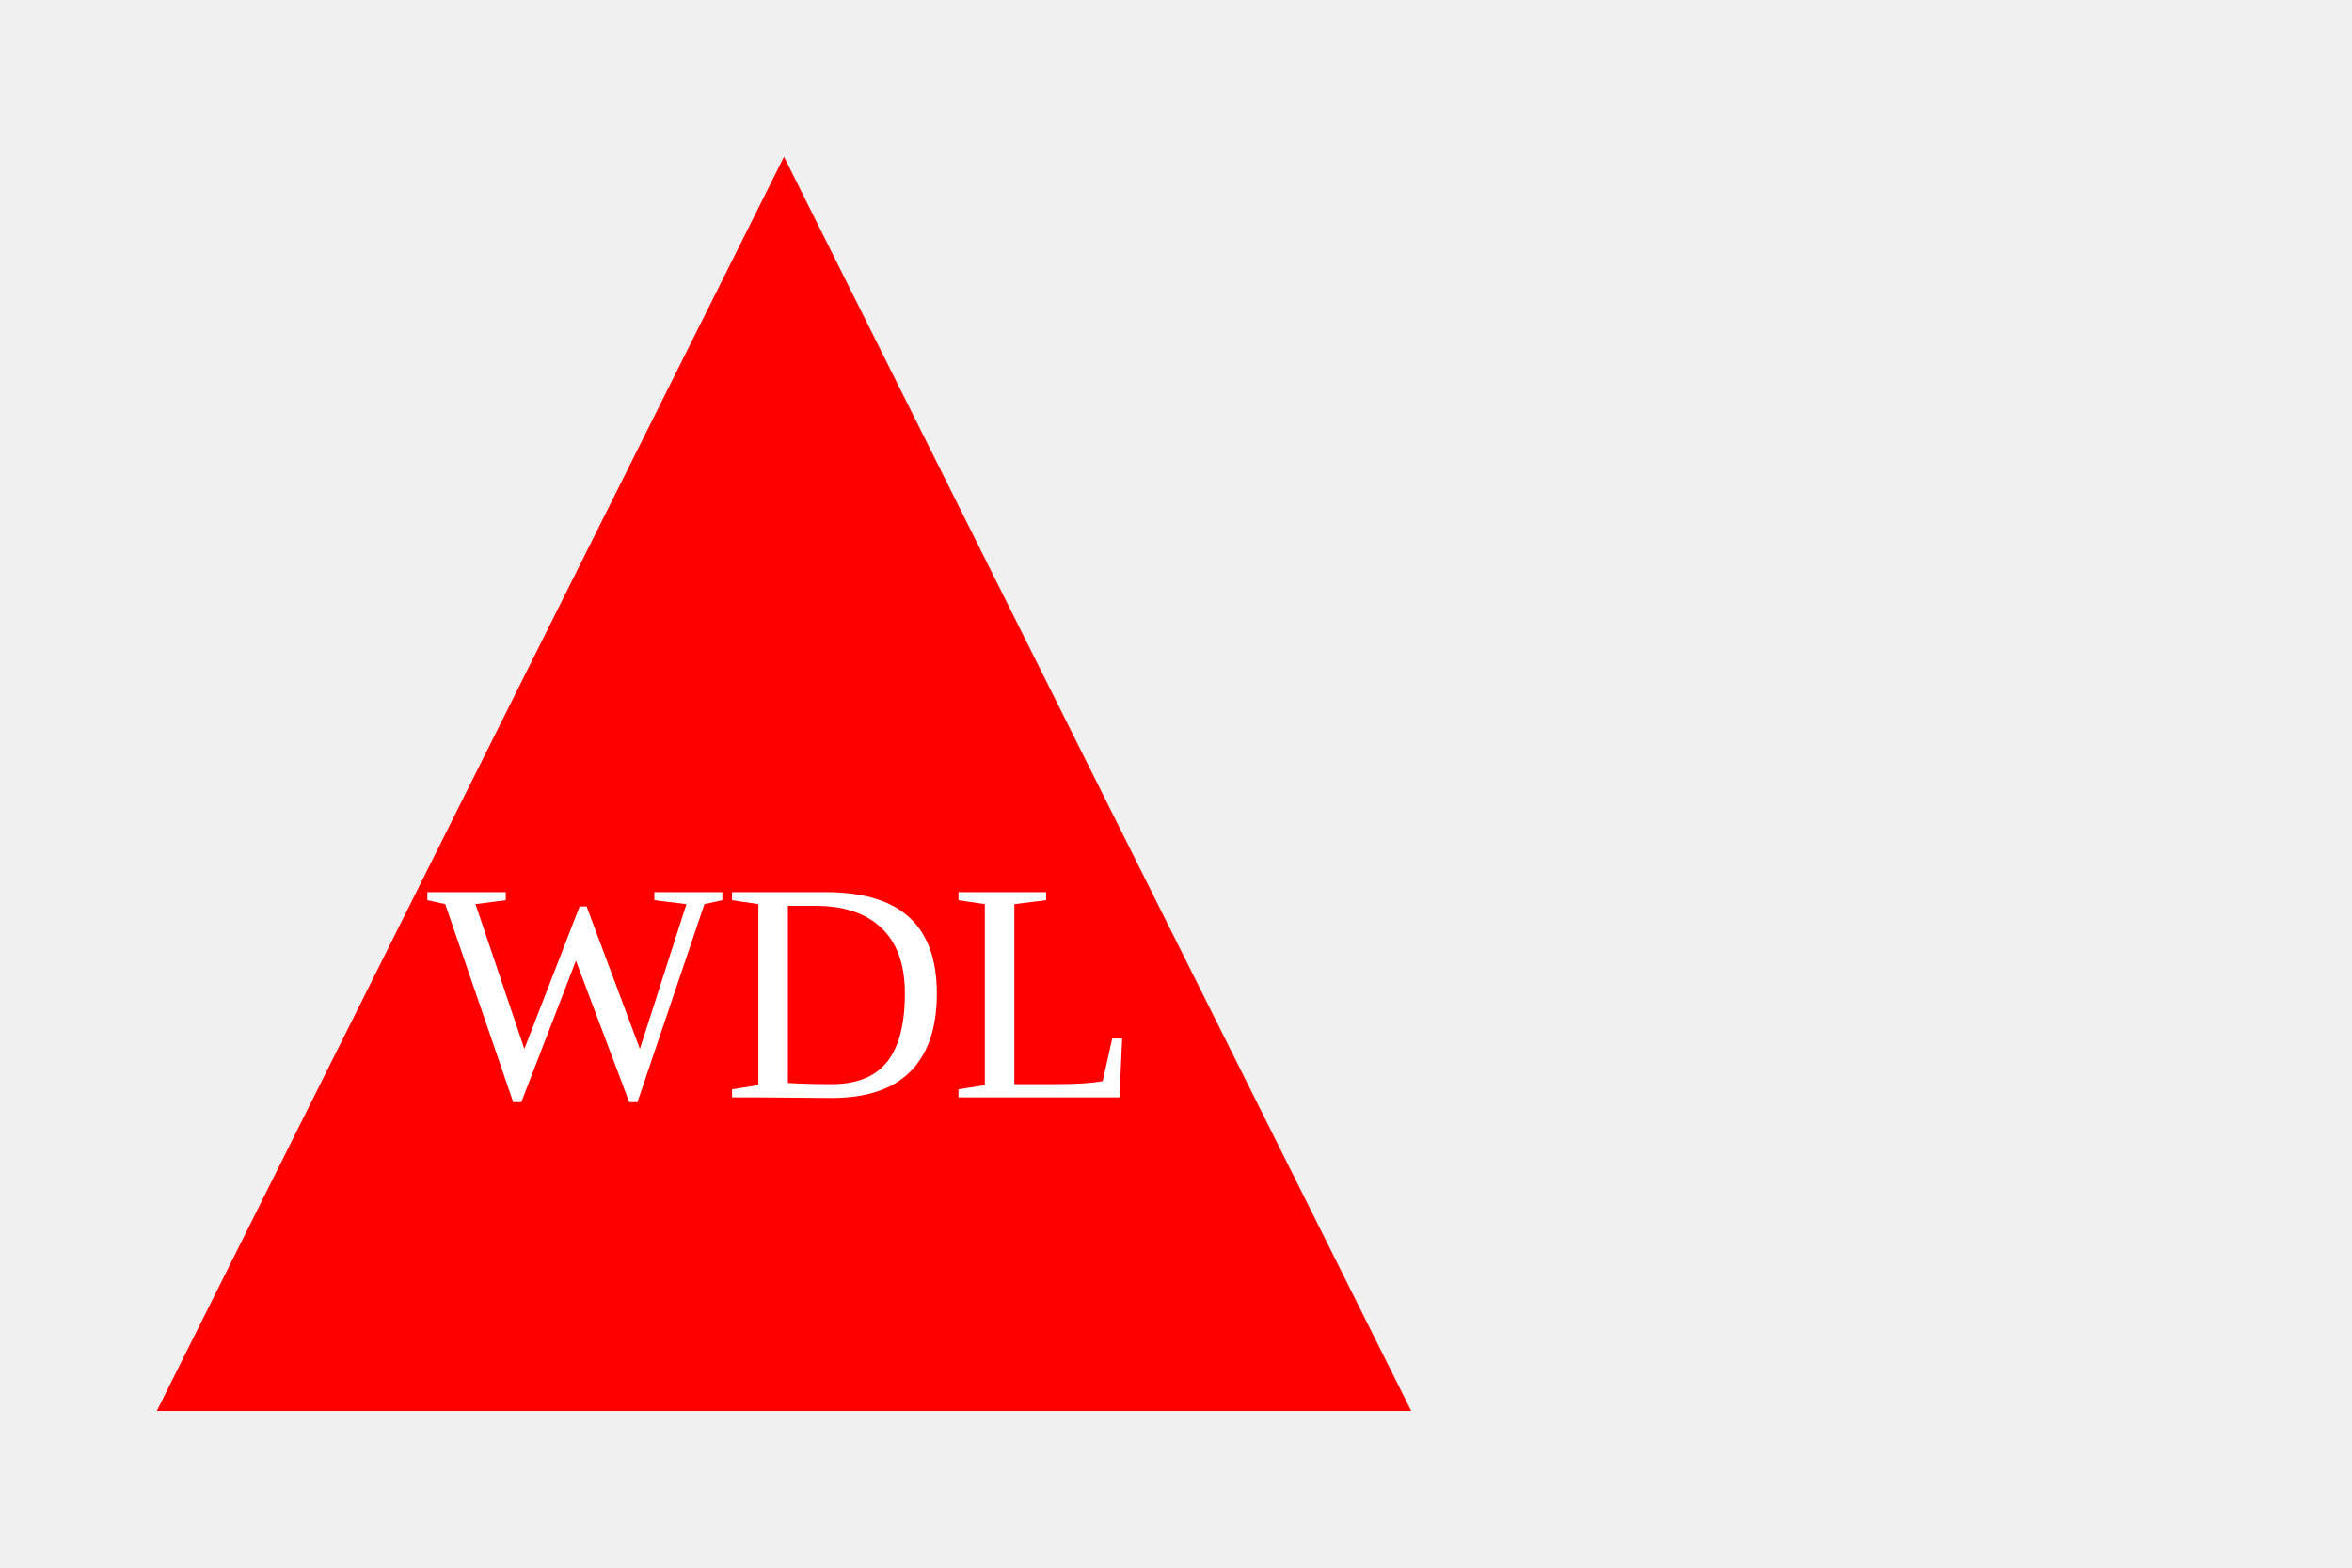
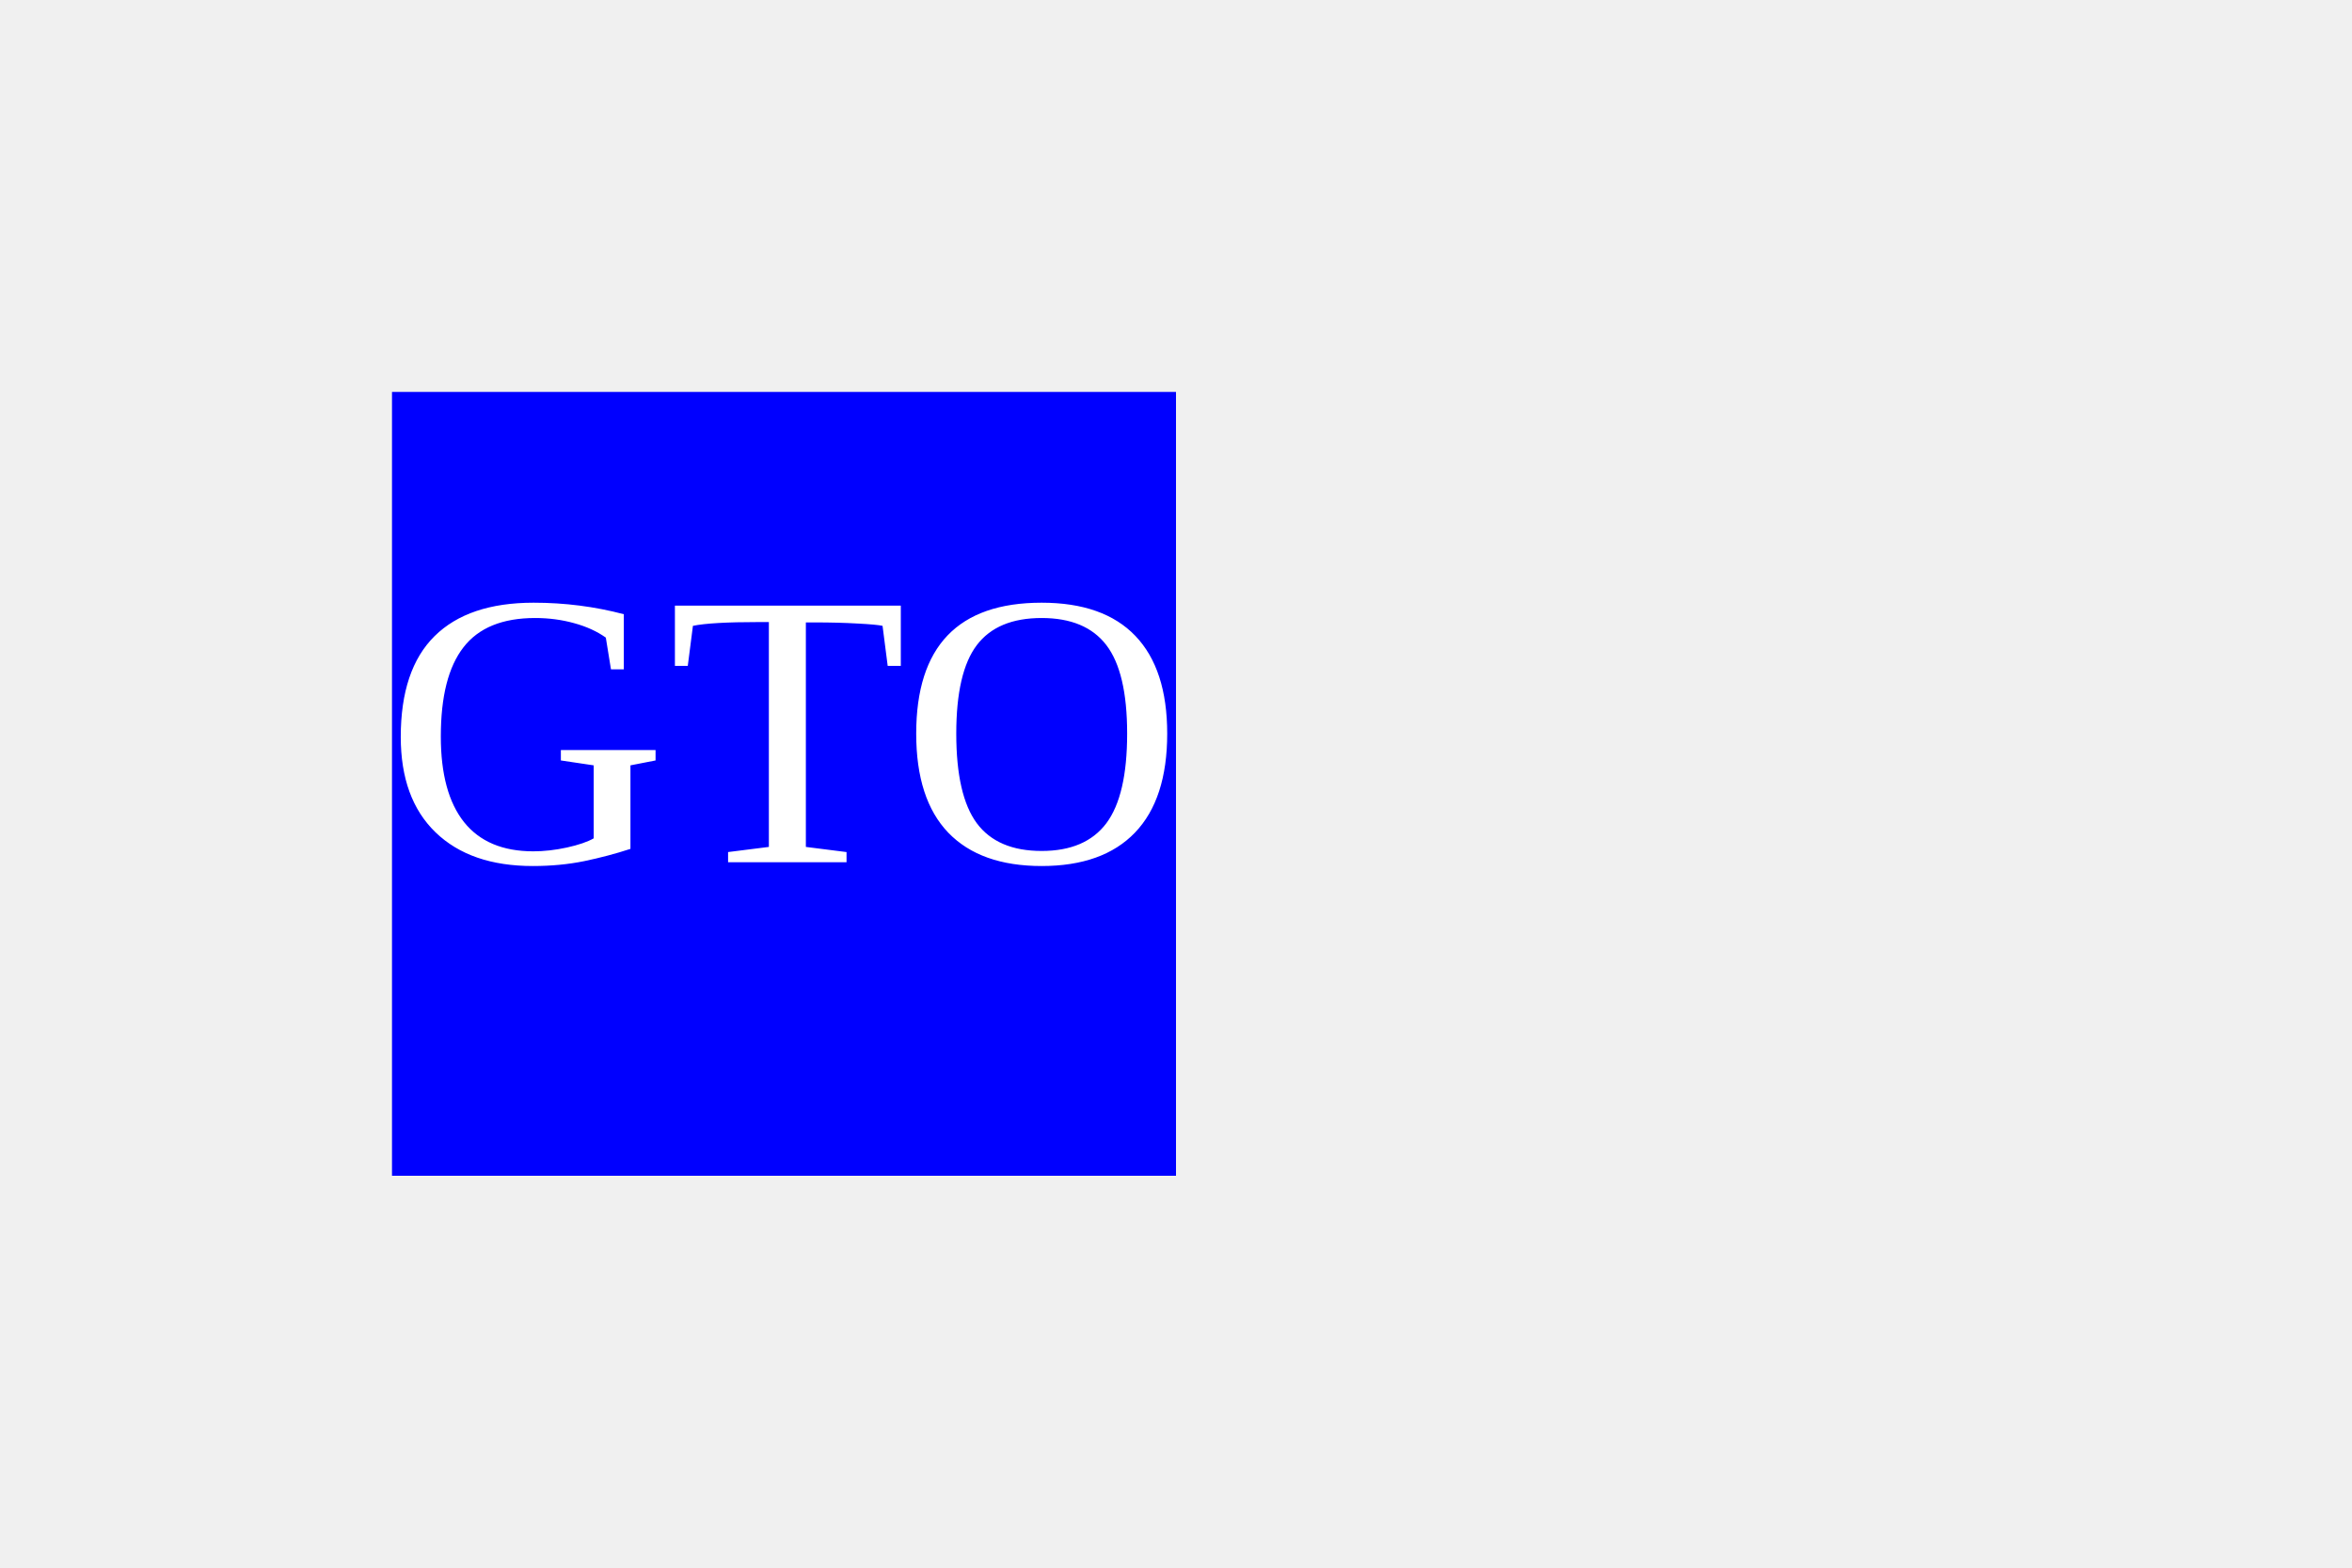
<svg xmlns="http://www.w3.org/2000/svg" version="1.1" width="300" height="200">
-   <polygon points="100,20 180,180, 20,180" fill="red" />
-   <text x="100" y="140" font-size="40" text-anchor="middle" fill="white">WDL</text>
+   <rect x="50" y="50" width="100" height="100" fill="blue" />
+   <text x="100" y="110" font-size="50" text-anchor="middle" fill="white">GTO</text>
</svg>
